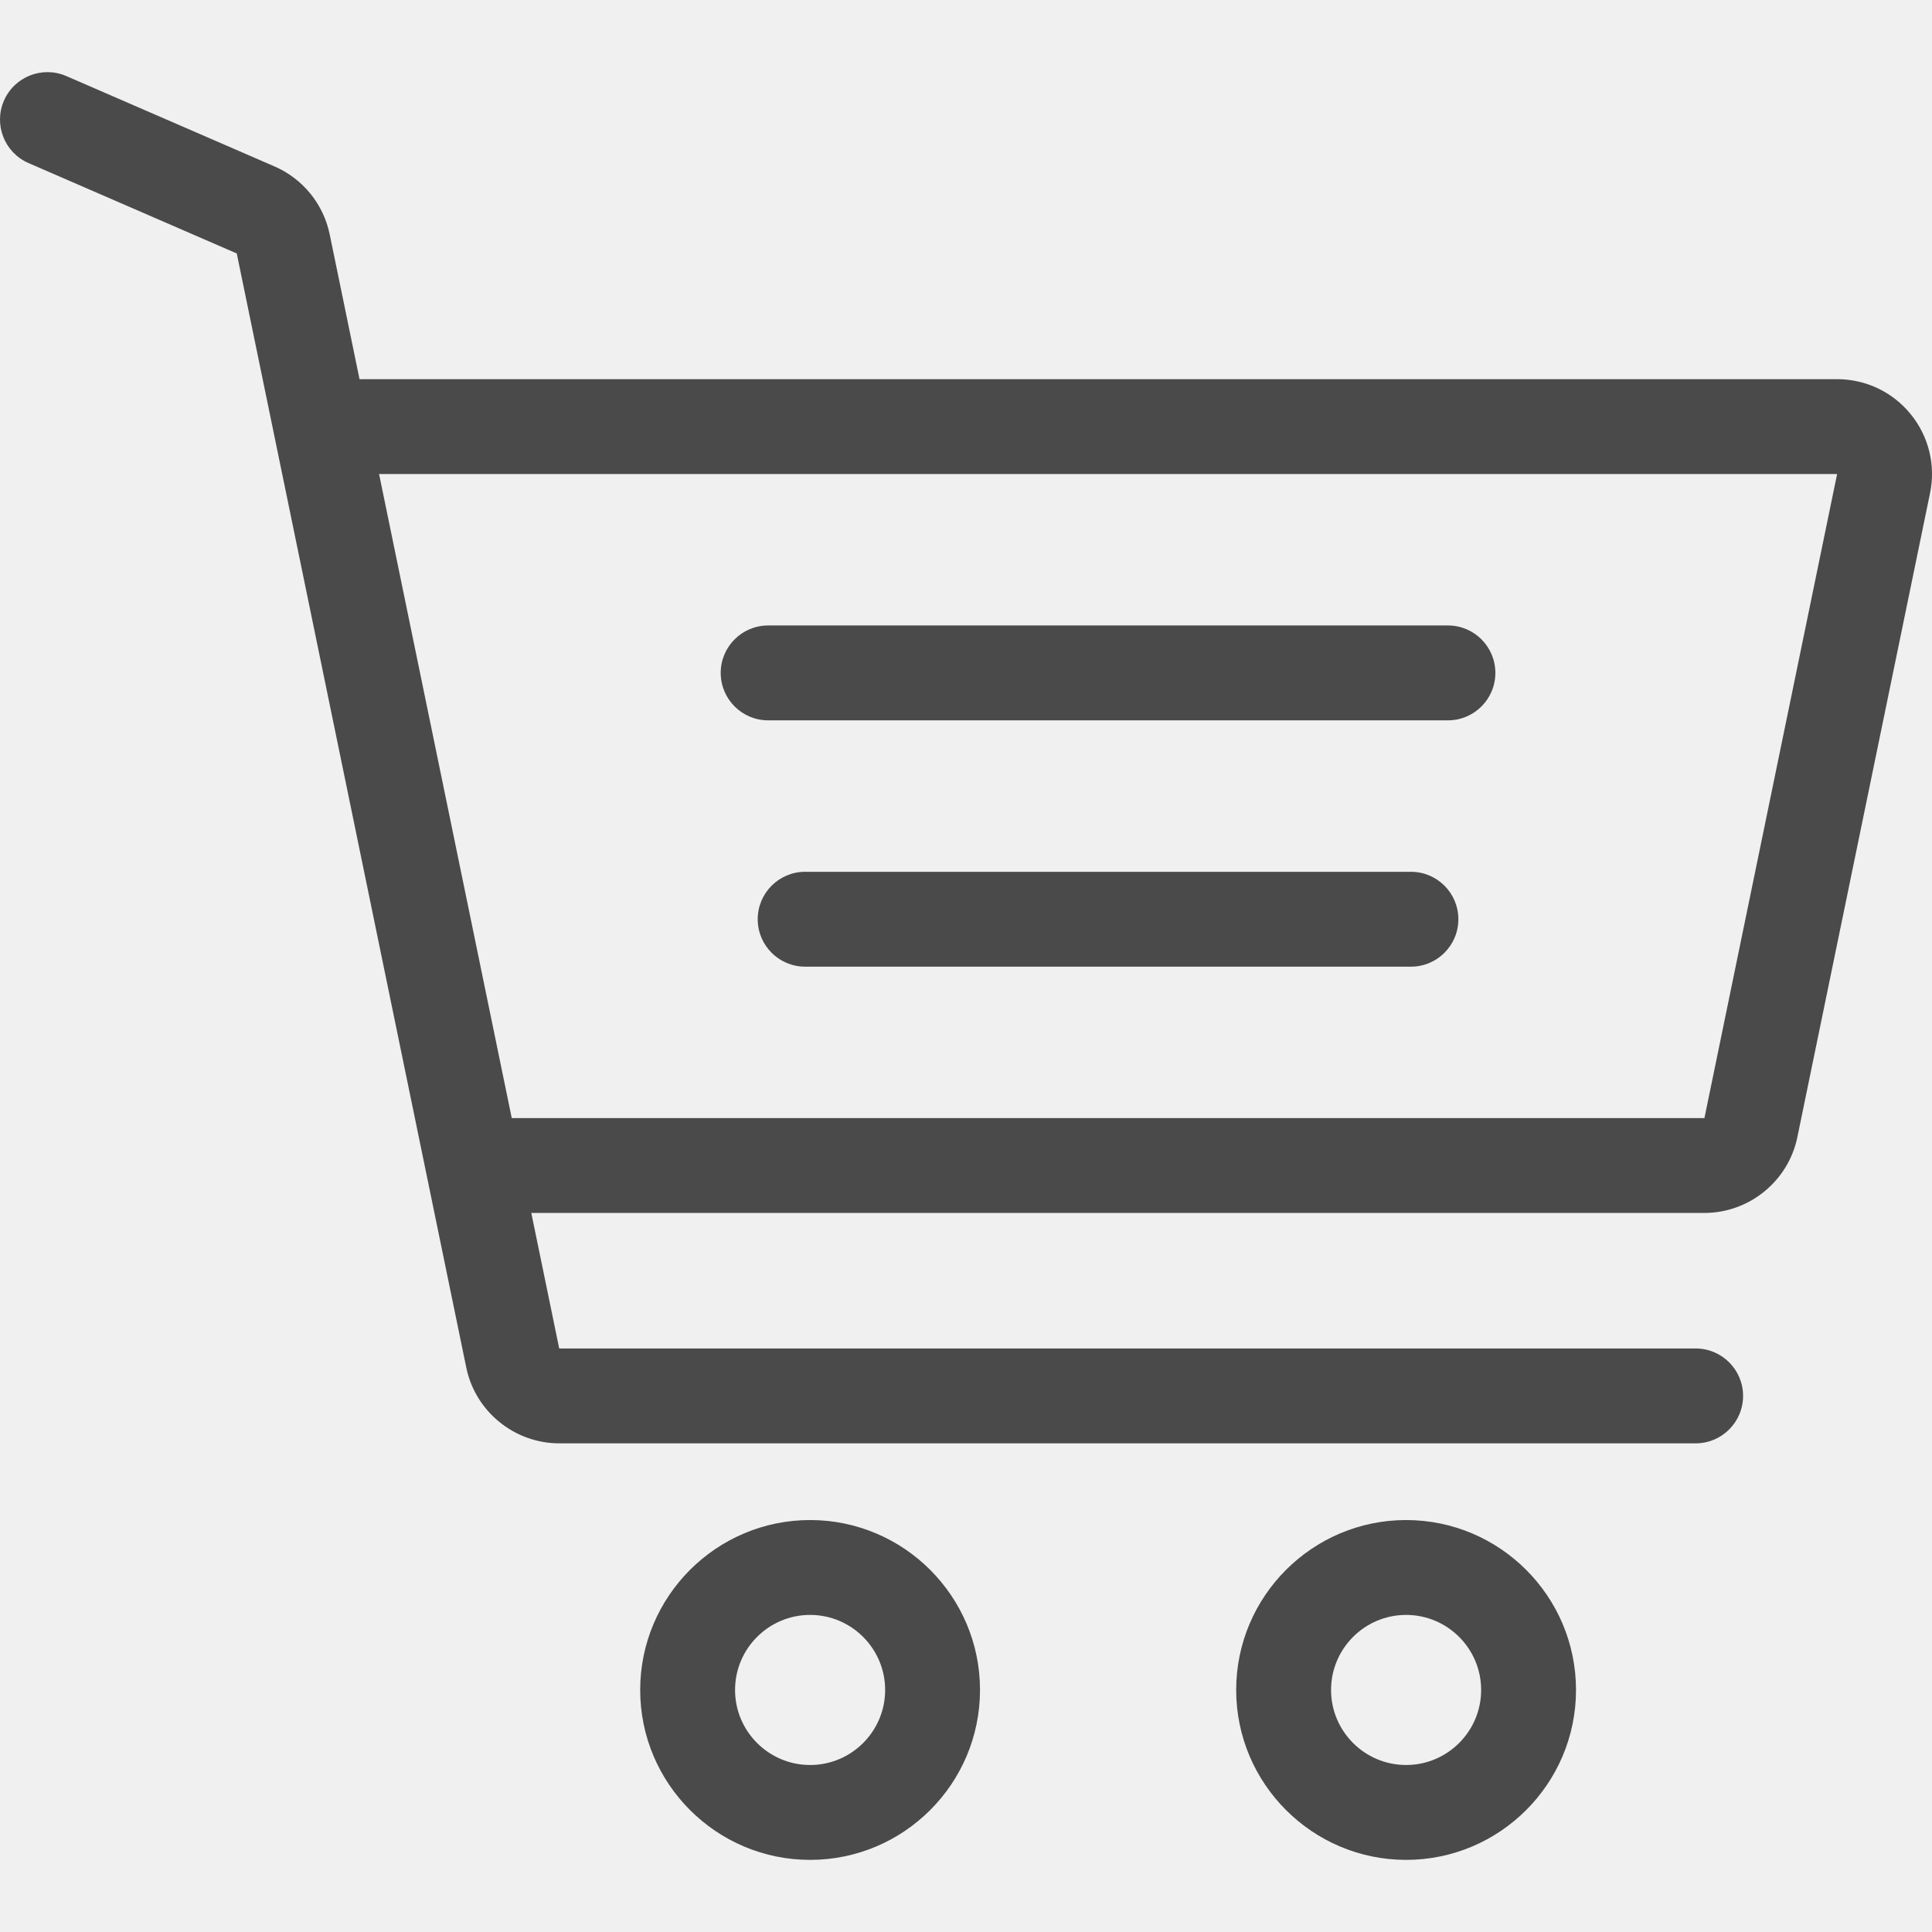
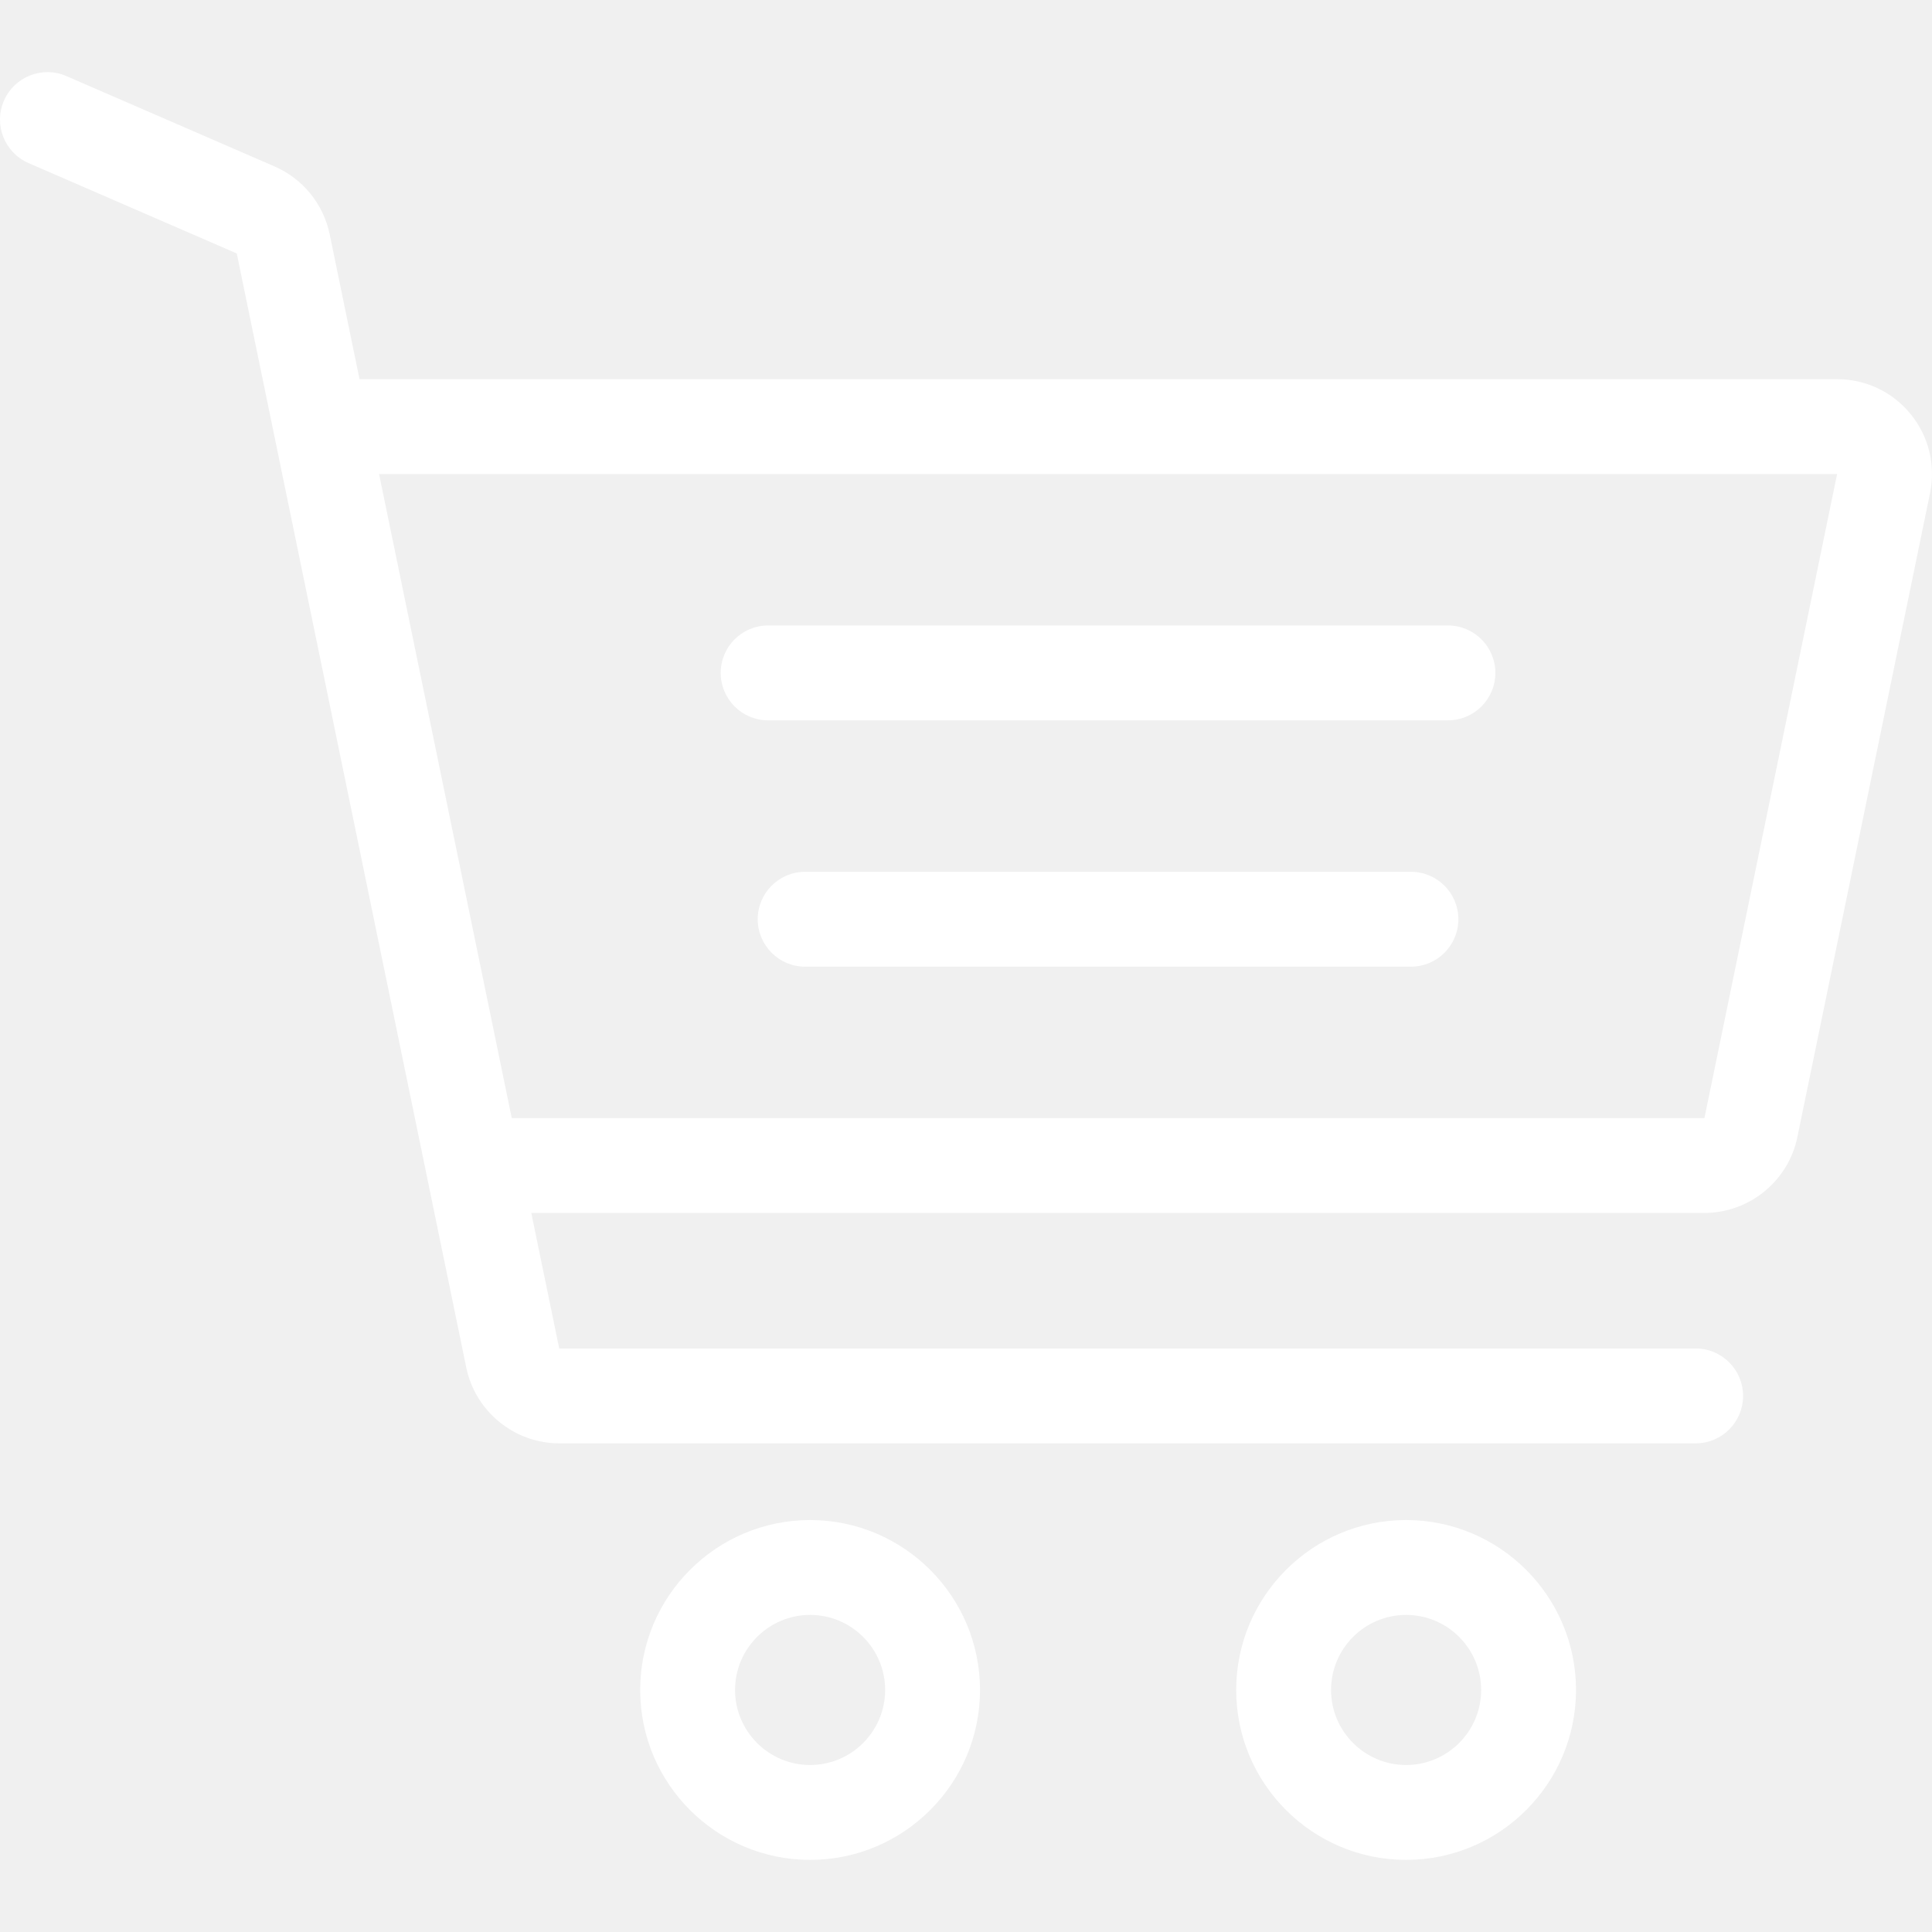
<svg xmlns="http://www.w3.org/2000/svg" version="1.1" id="Layer_1" x="0px" y="0px" viewBox="0 0 511.999 511.999" style="enable-background:new 0 0 511.999 511.999;" xml:space="preserve" width="512px" height="512px">
  <g>
    <g>
-       <path d="M214.685,402.828c-24.829,0-45.029,20.2-45.029,45.029c0,24.829,20.2,45.029,45.029,45.029s45.029-20.2,45.029-45.029    C259.713,423.028,239.513,402.828,214.685,402.828z M214.685,467.742c-10.966,0-19.887-8.922-19.887-19.887    c0-10.966,8.922-19.887,19.887-19.887s19.887,8.922,19.887,19.887C234.572,458.822,225.65,467.742,214.685,467.742z" fill="#4a4a4a" />
+       <path d="M214.685,402.828c-24.829,0-45.029,20.2-45.029,45.029c0,24.829,20.2,45.029,45.029,45.029s45.029-20.2,45.029-45.029    C259.713,423.028,239.513,402.828,214.685,402.828z M214.685,467.742c-10.966,0-19.887-8.922-19.887-19.887    c0-10.966,8.922-19.887,19.887-19.887s19.887,8.922,19.887,19.887C234.572,458.822,225.65,467.742,214.685,467.742z" fill="white" />
    </g>
  </g>
  <g>
    <g>
-       <path d="M372.63,402.828c-24.829,0-45.029,20.2-45.029,45.029c0,24.829,20.2,45.029,45.029,45.029s45.029-20.2,45.029-45.029    C417.658,423.028,397.458,402.828,372.63,402.828z M372.63,467.742c-10.966,0-19.887-8.922-19.887-19.887    c0-10.966,8.922-19.887,19.887-19.887c10.966,0,19.887,8.922,19.887,19.887C392.517,458.822,383.595,467.742,372.63,467.742z" fill="#4a4a4a" />
+       <path d="M372.63,402.828c-24.829,0-45.029,20.2-45.029,45.029c0,24.829,20.2,45.029,45.029,45.029s45.029-20.2,45.029-45.029    C417.658,423.028,397.458,402.828,372.63,402.828z M372.63,467.742c-10.966,0-19.887-8.922-19.887-19.887    c0-10.966,8.922-19.887,19.887-19.887c10.966,0,19.887,8.922,19.887,19.887C392.517,458.822,383.595,467.742,372.63,467.742z" fill="white" />
    </g>
  </g>
  <g>
    <g>
-       <path d="M383.716,165.755H203.567c-6.943,0-12.571,5.628-12.571,12.571c0,6.943,5.629,12.571,12.571,12.571h180.149    c6.943,0,12.571-5.628,12.571-12.571C396.287,171.382,390.659,165.755,383.716,165.755z" fill="#4a4a4a" />
+       <path d="M383.716,165.755H203.567c-6.943,0-12.571,5.628-12.571,12.571c0,6.943,5.629,12.571,12.571,12.571h180.149    c6.943,0,12.571-5.628,12.571-12.571C396.287,171.382,390.659,165.755,383.716,165.755z" fill="white" />
    </g>
  </g>
  <g>
    <g>
-       <path d="M373.911,231.035H213.373c-6.943,0-12.571,5.628-12.571,12.571s5.628,12.571,12.571,12.571h160.537    c6.943,0,12.571-5.628,12.571-12.571C386.481,236.664,380.853,231.035,373.911,231.035z" fill="#4a4a4a" />
+       <path d="M373.911,231.035H213.373c-6.943,0-12.571,5.628-12.571,12.571s5.628,12.571,12.571,12.571h160.537    c6.943,0,12.571-5.628,12.571-12.571C386.481,236.664,380.853,231.035,373.911,231.035z" fill="white" />
    </g>
  </g>
  <g>
    <g>
-       <path d="M506.341,109.744c-4.794-5.884-11.898-9.258-19.489-9.258H95.278L87.37,62.097c-1.651-8.008-7.113-14.732-14.614-17.989    l-55.177-23.95c-6.37-2.767-13.773,0.156-16.536,6.524c-2.766,6.37,0.157,13.774,6.524,16.537L62.745,67.17l60.826,295.261    c2.396,11.628,12.752,20.068,24.625,20.068h301.166c6.943,0,12.571-5.628,12.571-12.571c0-6.943-5.628-12.571-12.571-12.571    H148.197l-7.399-35.916H451.69c11.872,0,22.229-8.44,24.624-20.068l35.163-170.675    C513.008,123.266,511.136,115.627,506.341,109.744z M451.69,296.301H135.619l-35.161-170.674l386.393,0.001L451.69,296.301z" fill="#4a4a4a" />
+       <path d="M506.341,109.744c-4.794-5.884-11.898-9.258-19.489-9.258H95.278L87.37,62.097c-1.651-8.008-7.113-14.732-14.614-17.989    l-55.177-23.95c-6.37-2.767-13.773,0.156-16.536,6.524c-2.766,6.37,0.157,13.774,6.524,16.537L62.745,67.17l60.826,295.261    c2.396,11.628,12.752,20.068,24.625,20.068h301.166c6.943,0,12.571-5.628,12.571-12.571c0-6.943-5.628-12.571-12.571-12.571    H148.197l-7.399-35.916H451.69c11.872,0,22.229-8.44,24.624-20.068l35.163-170.675    C513.008,123.266,511.136,115.627,506.341,109.744z M451.69,296.301H135.619l-35.161-170.674l386.393,0.001L451.69,296.301z" fill="white" />
    </g>
  </g>
  <g>
</g>
  <g>
</g>
  <g>
</g>
  <g>
</g>
  <g>
</g>
  <g>
</g>
  <g>
</g>
  <g>
</g>
  <g>
</g>
  <g>
</g>
  <g>
</g>
  <g>
</g>
  <g>
</g>
  <g>
</g>
  <g>
</g>
</svg>
